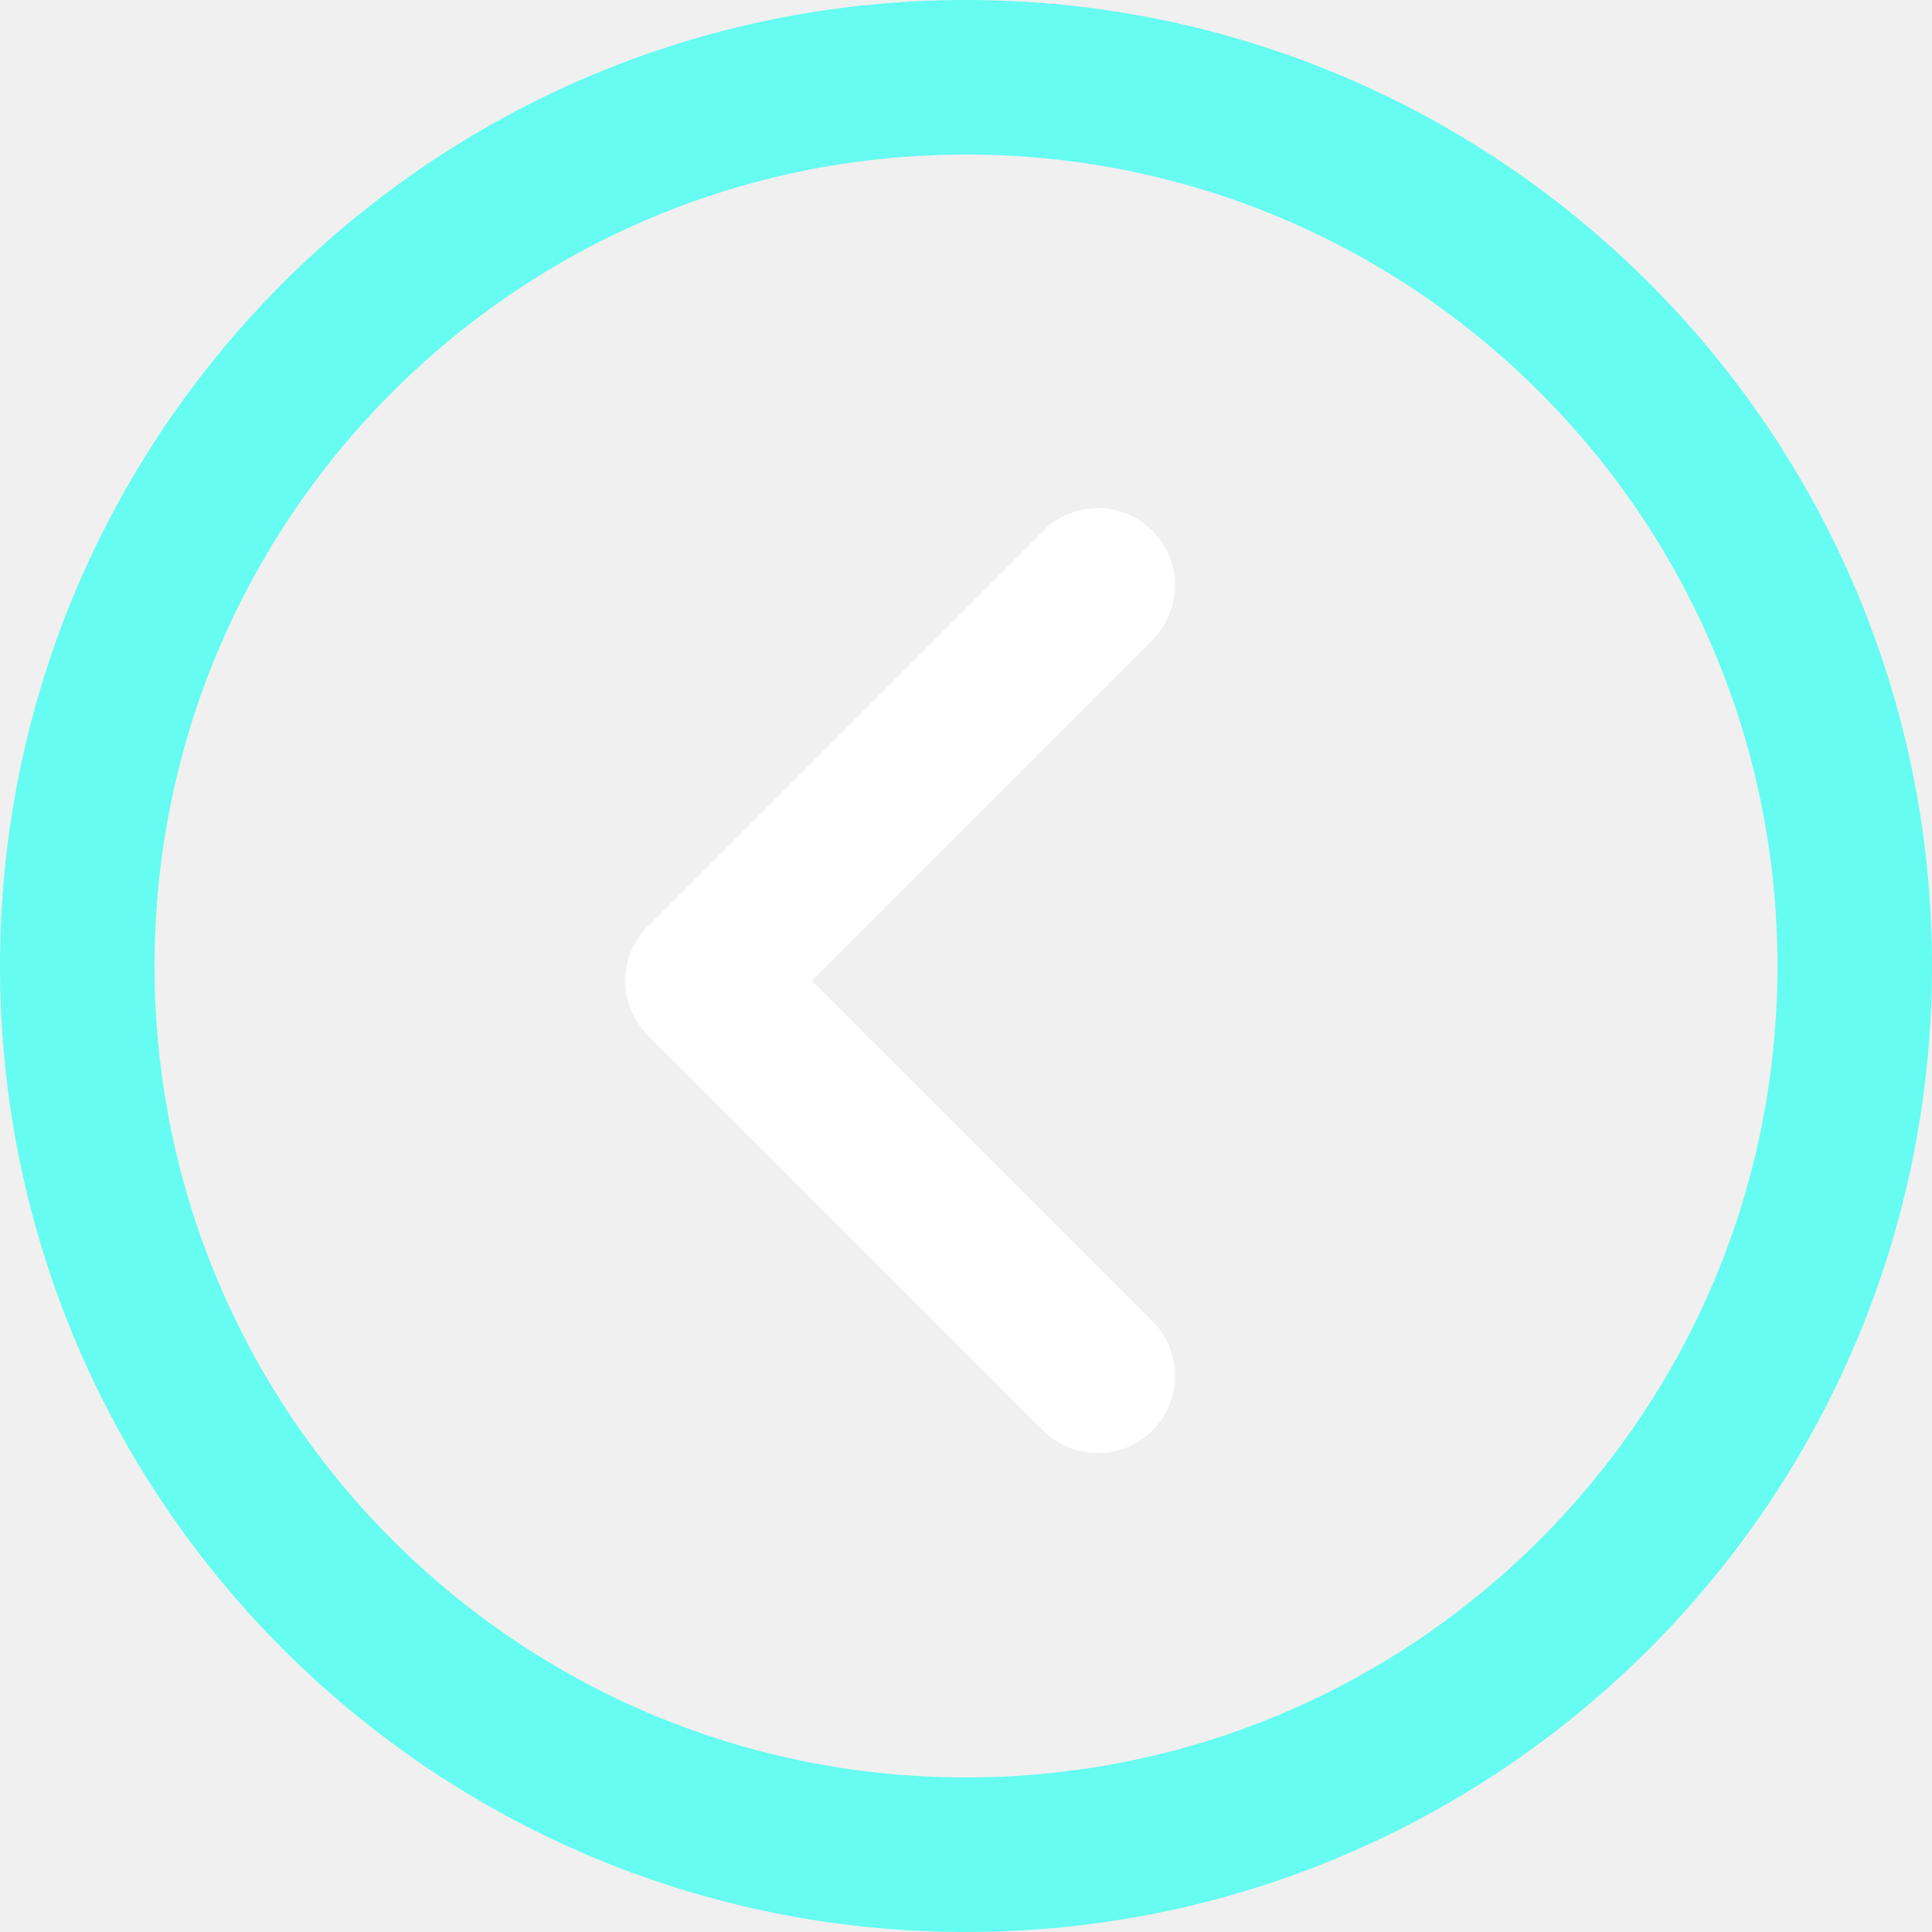
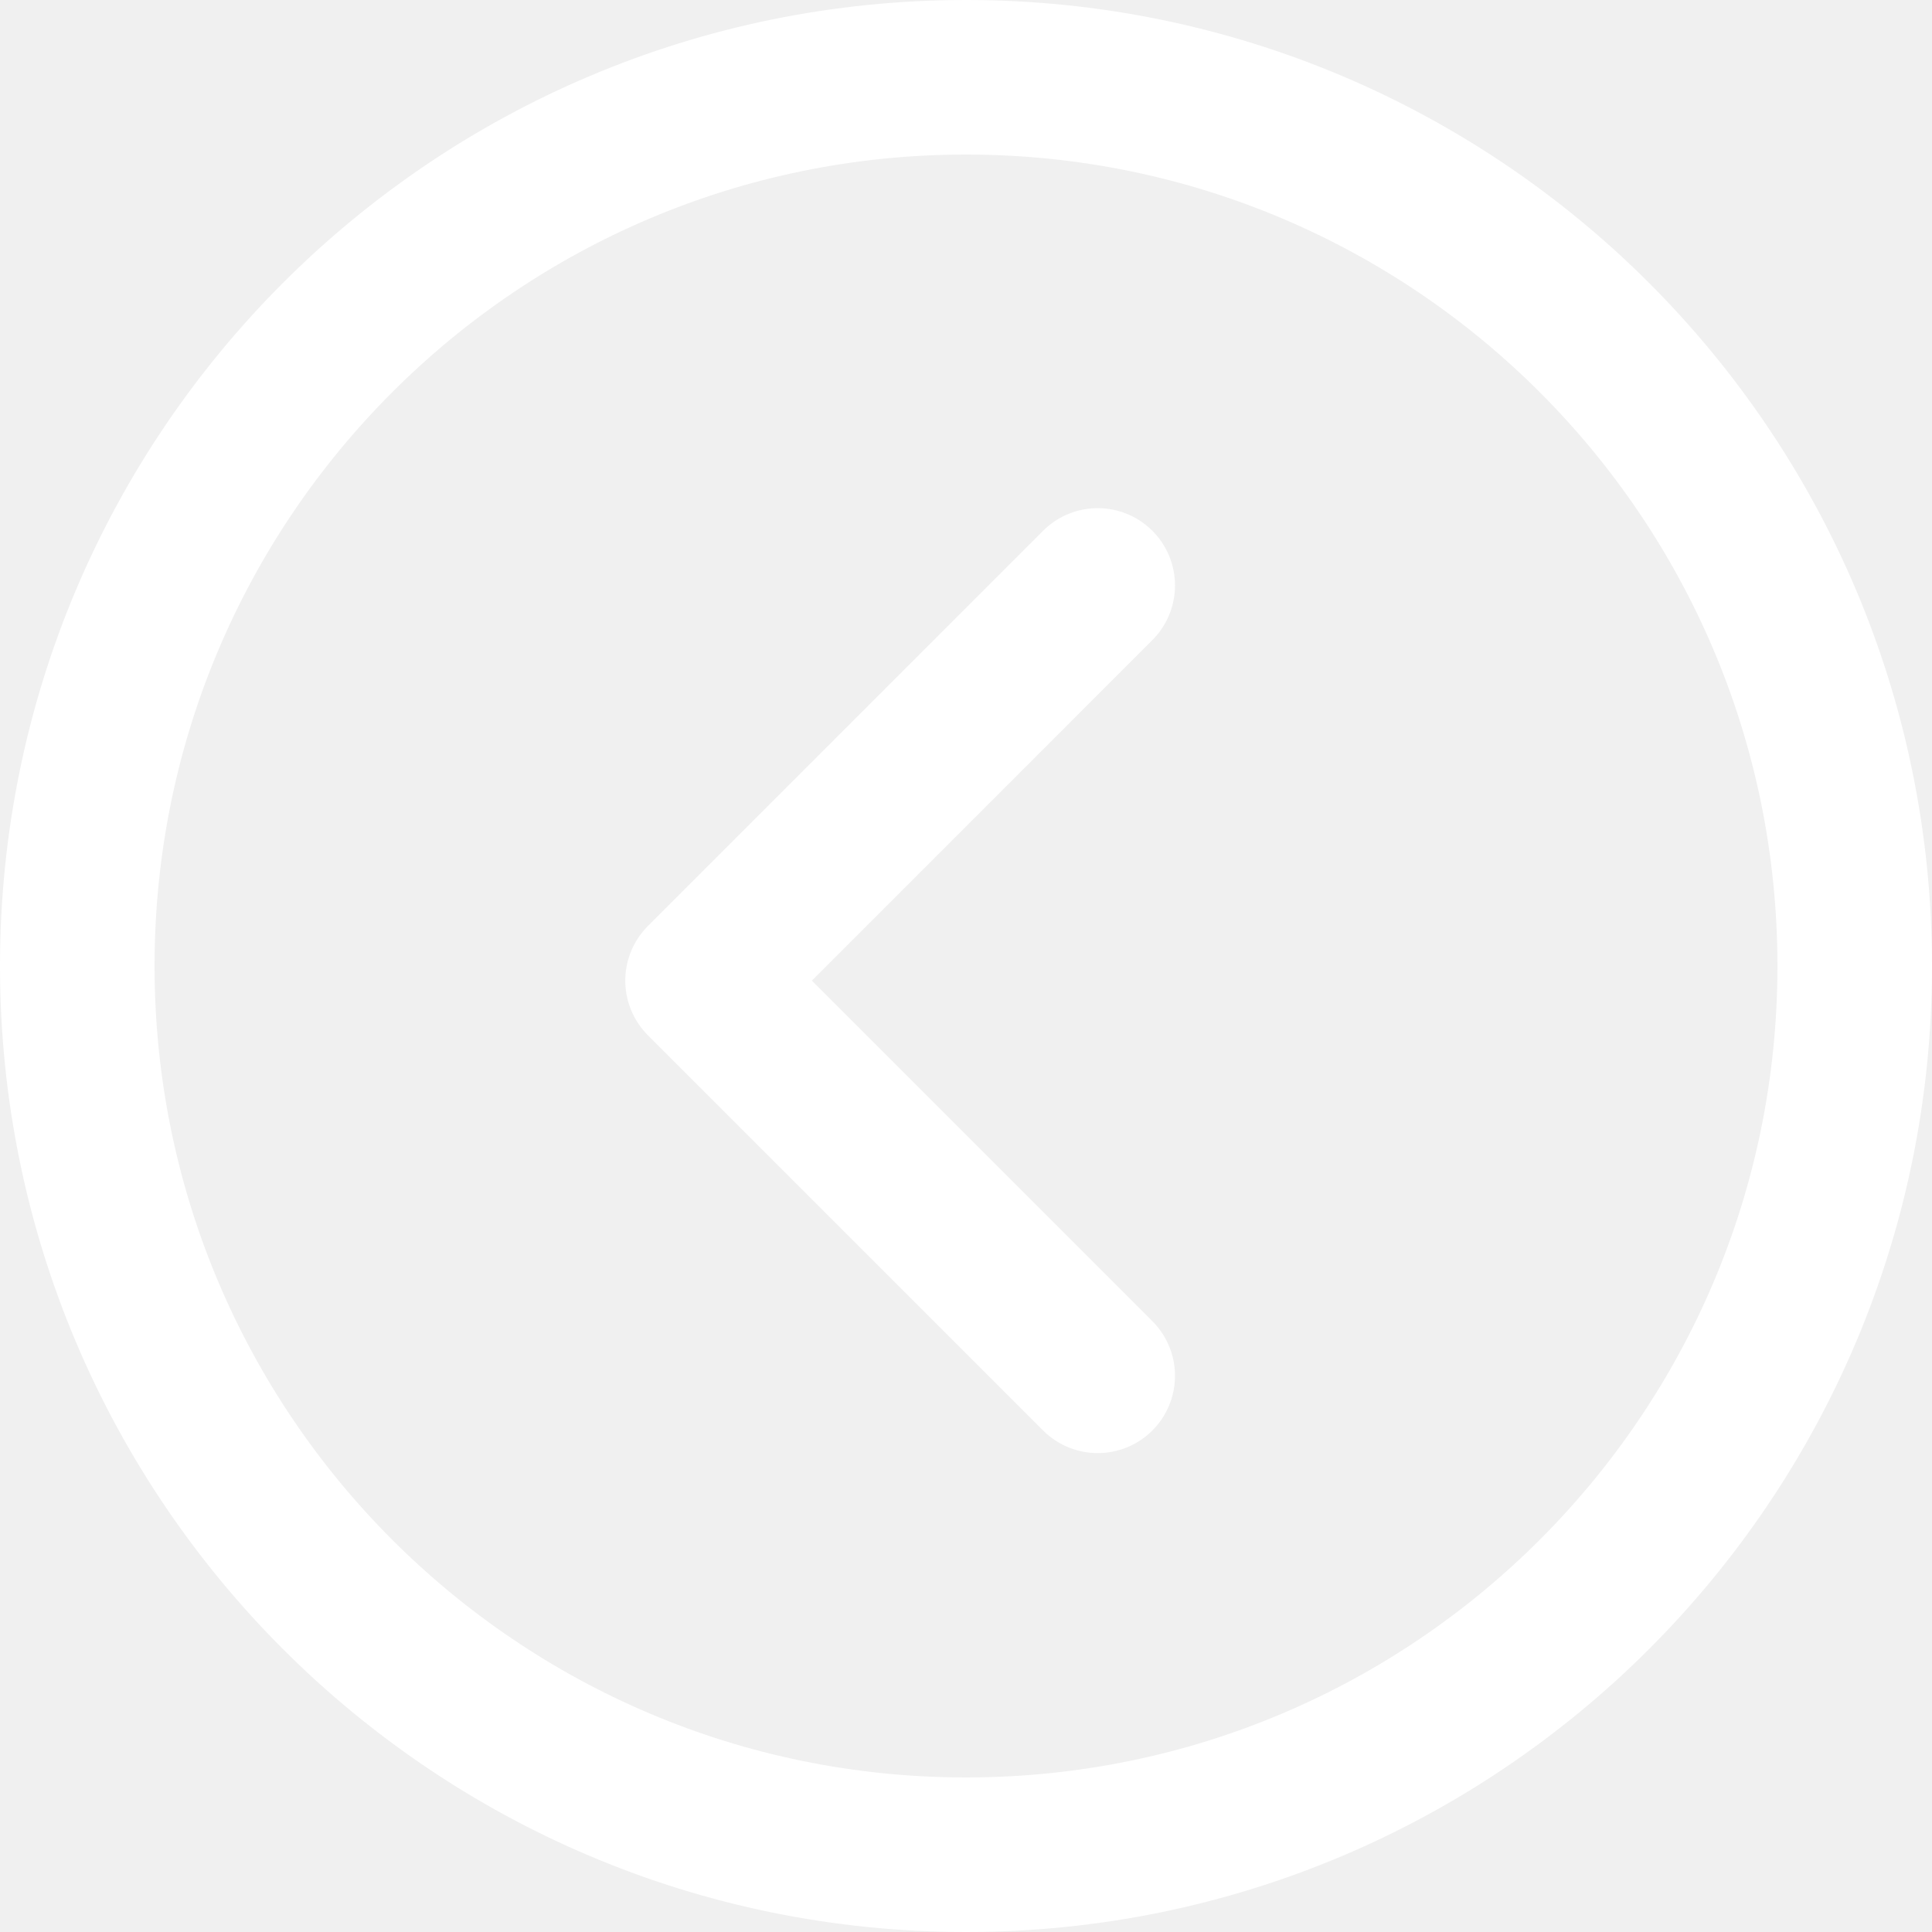
<svg xmlns="http://www.w3.org/2000/svg" width="50" height="50" viewBox="0 0 50 50" fill="none">
-   <circle cx="25" cy="25" r="23" stroke="#66FCF1" stroke-width="4" />
+   <circle cx="25" cy="25" r="23" stroke="white" stroke-width="4" />
  <path d="M28.409 35.606L18.182 25.379L28.409 15.151" stroke="white" stroke-width="4" stroke-linecap="round" stroke-linejoin="round" />
</svg>
